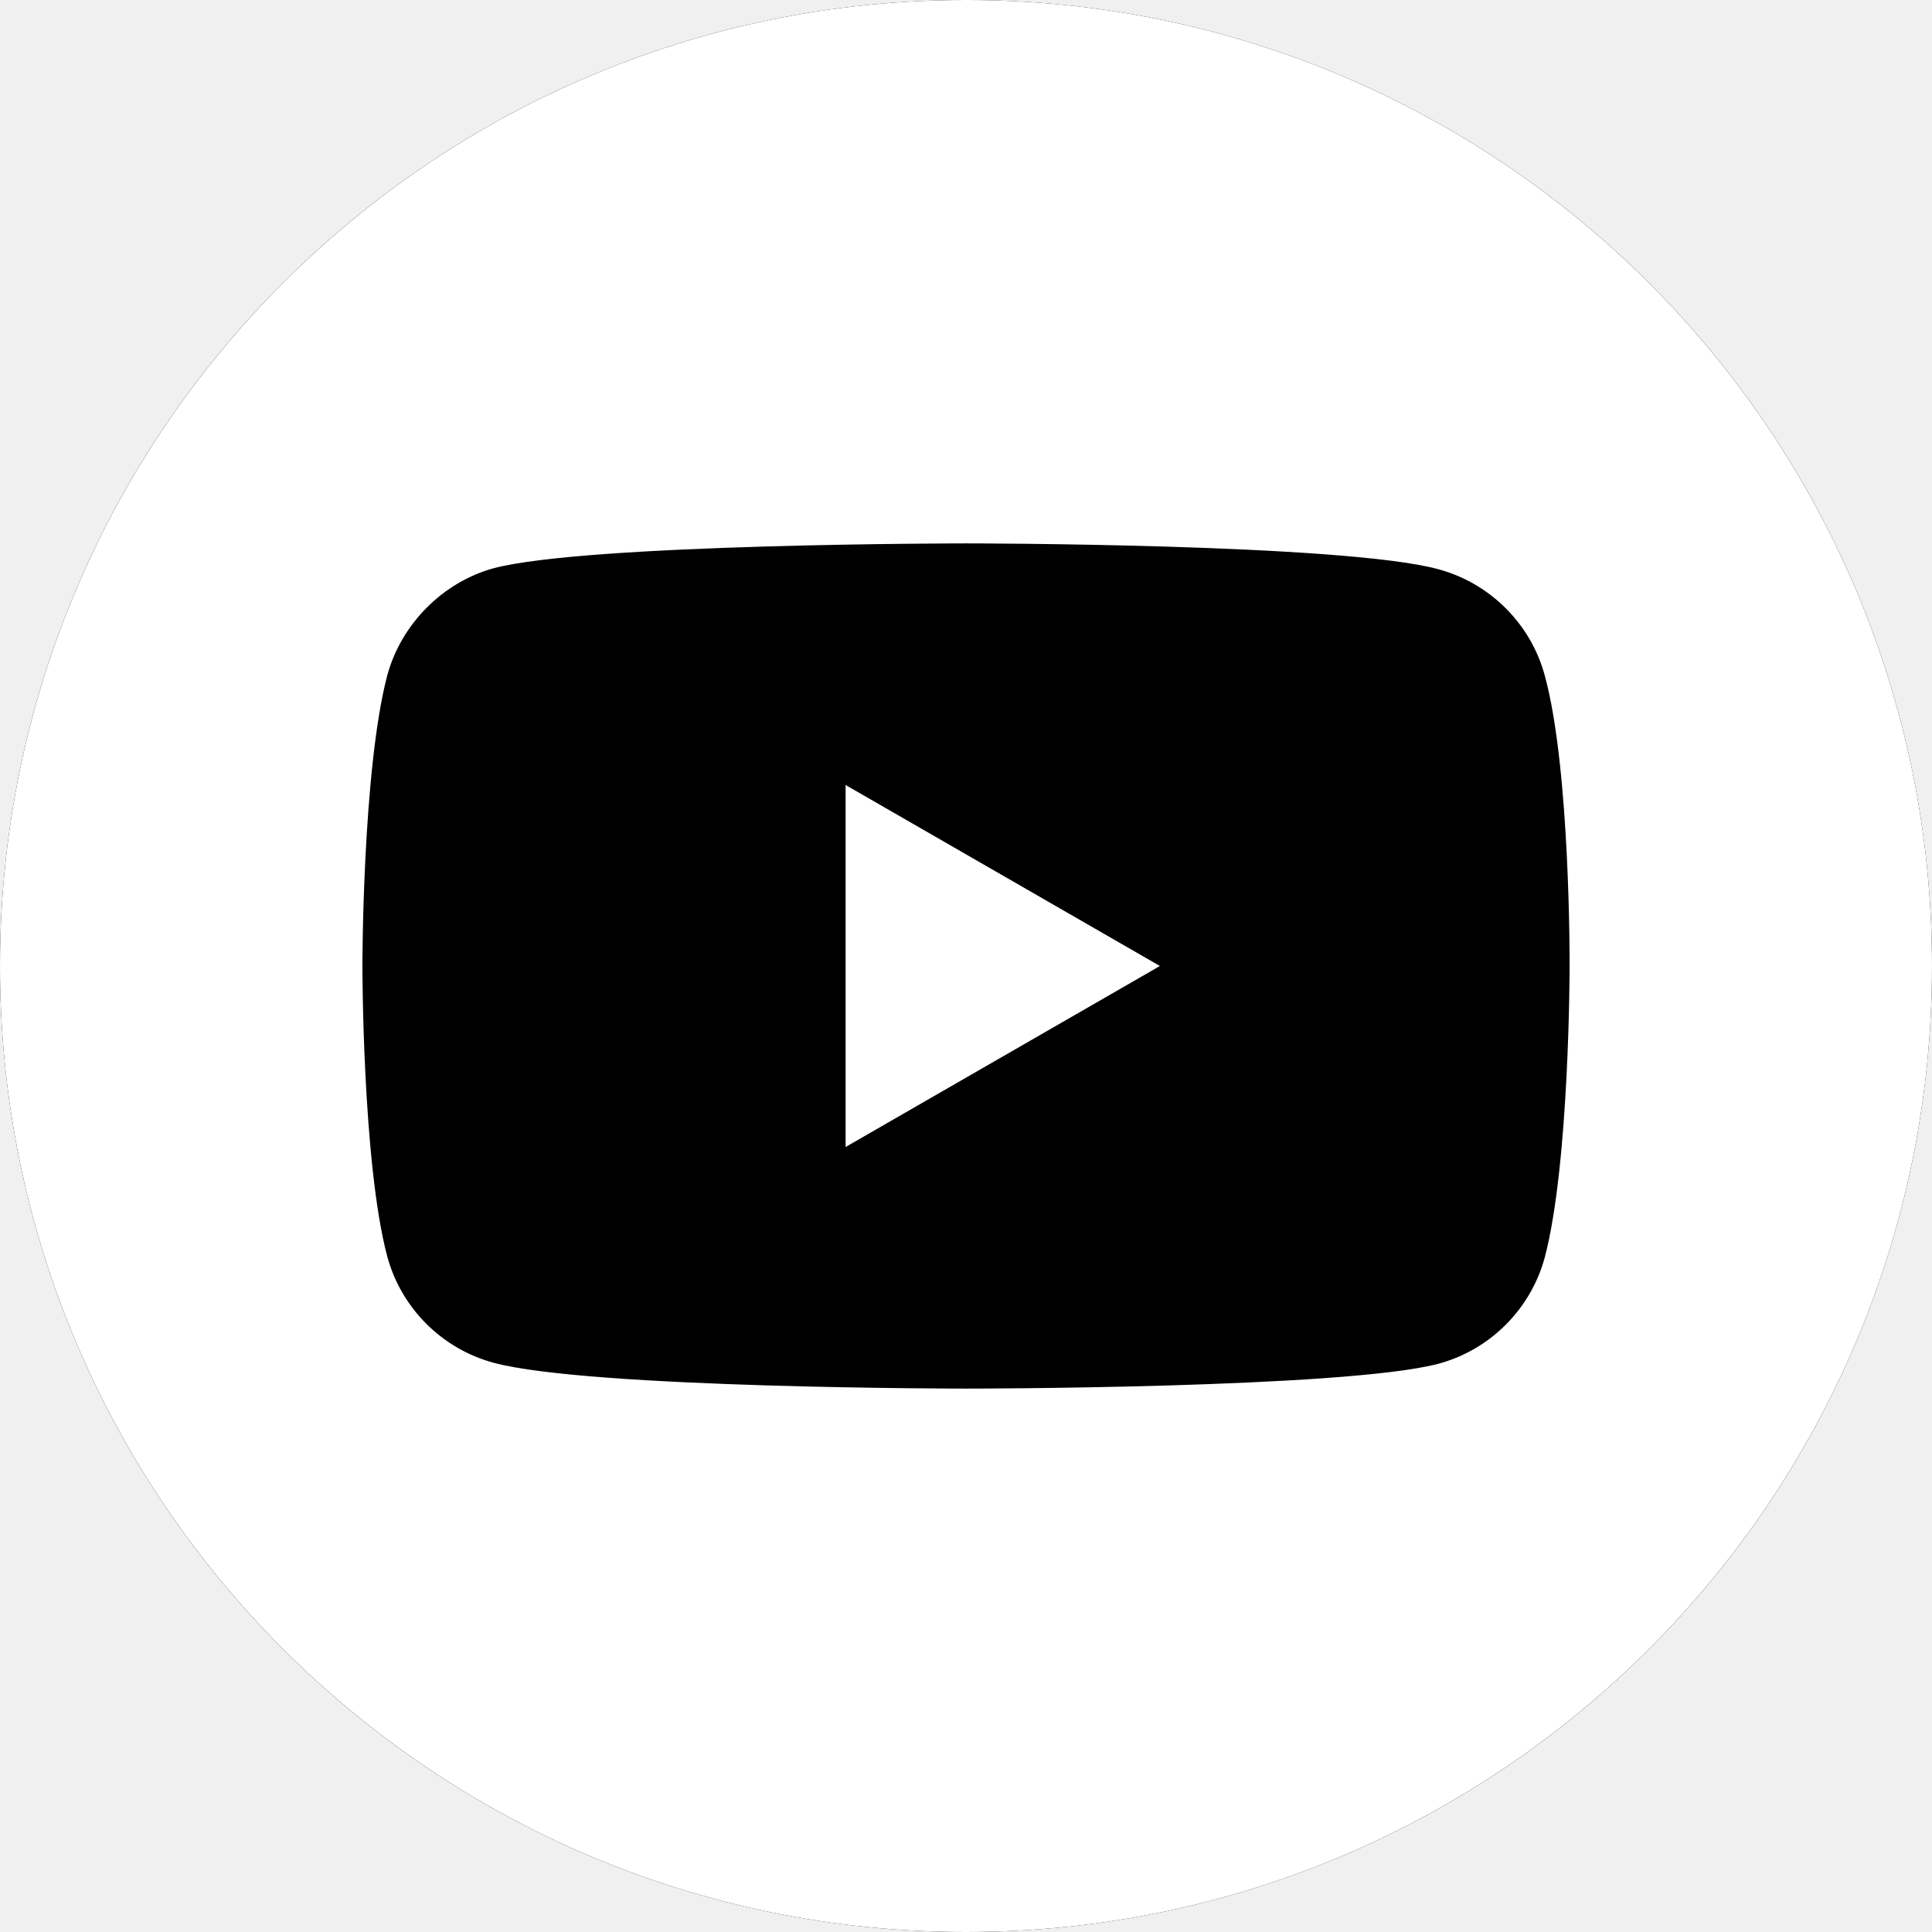
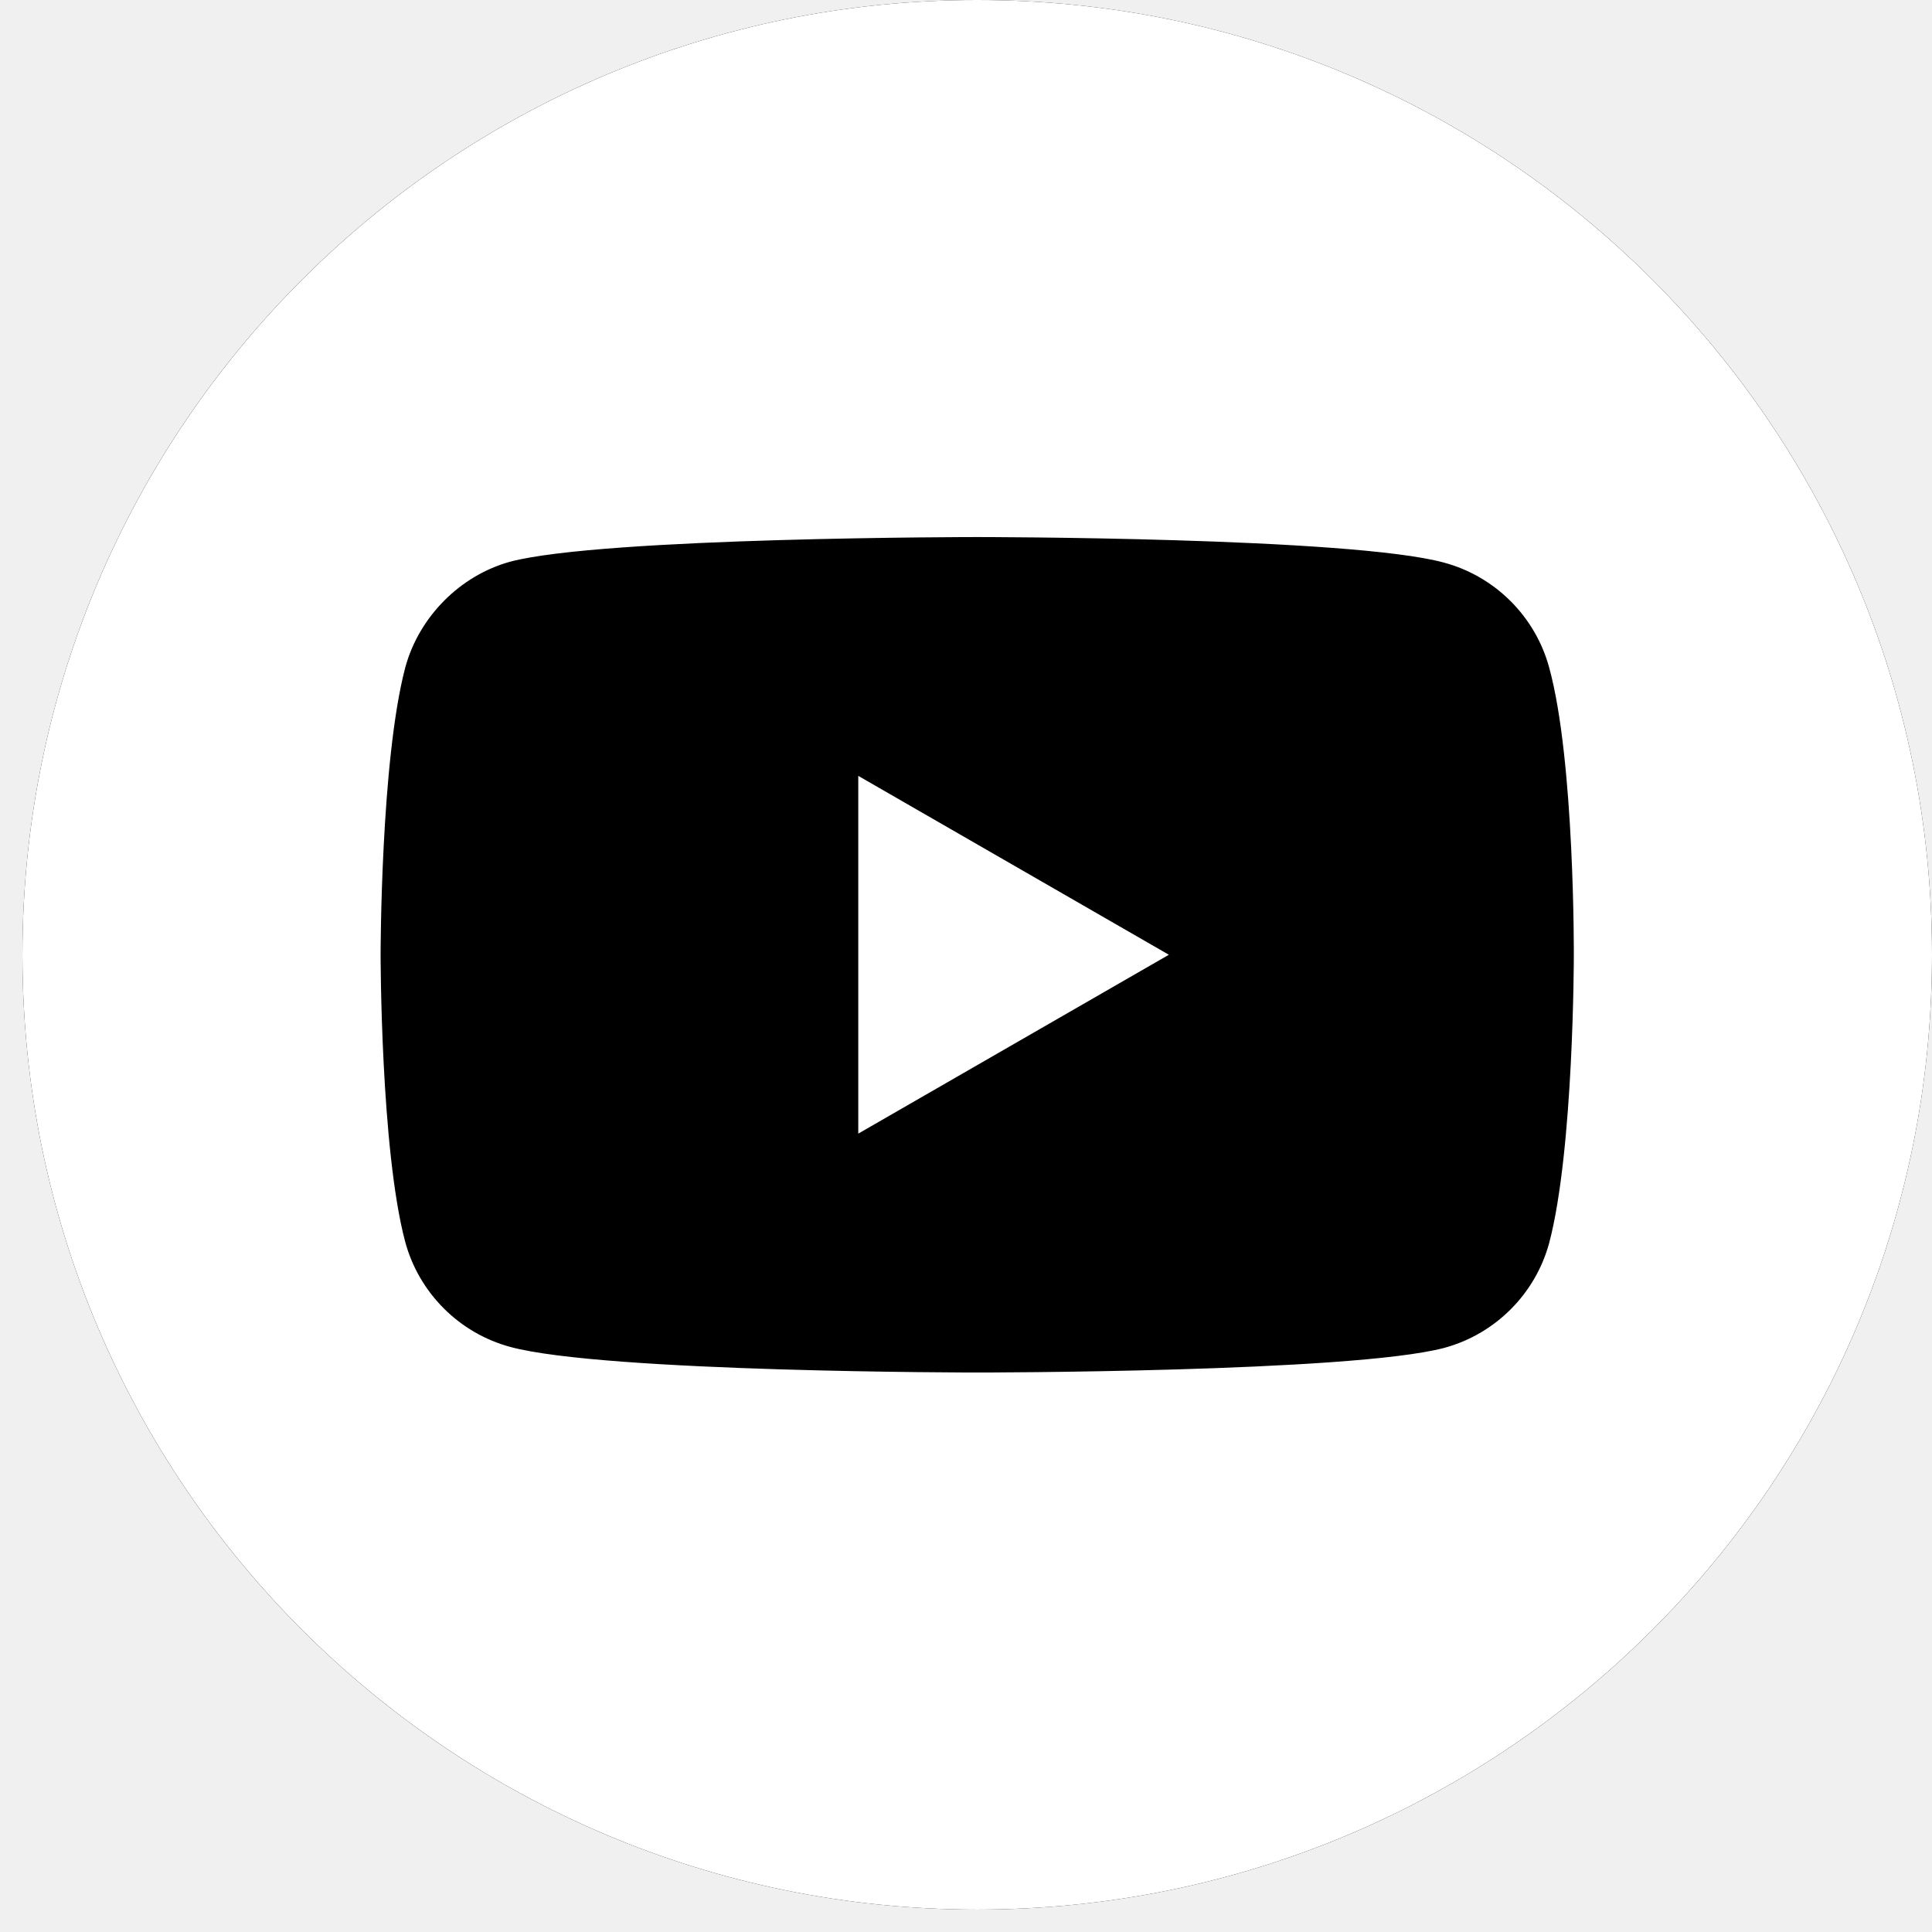
- <svg xmlns="http://www.w3.org/2000/svg" width="19" height="19" viewBox="0 0 19 19" fill="none">
-   <g clip-path="url(#clip0_93_429)">
-     <rect width="19" height="19" rx="9.5" fill="black" />
-     <path d="M8.316 11.28L11.407 9.5L8.316 7.72V11.28Z" fill="white" />
-     <path d="M9.5 0C4.254 0 0 4.254 0 9.5C0 14.746 4.254 19 9.5 19C14.746 19 19 14.746 19 9.5C19 4.254 14.746 0 9.5 0ZM15.436 9.51C15.436 9.51 15.436 11.436 15.192 12.365C15.055 12.874 14.654 13.275 14.145 13.412C13.216 13.656 9.5 13.656 9.5 13.656C9.5 13.656 5.794 13.656 4.855 13.402C4.346 13.265 3.945 12.864 3.808 12.355C3.564 11.436 3.564 9.5 3.564 9.5C3.564 9.5 3.564 7.574 3.808 6.644C3.945 6.136 4.356 5.725 4.855 5.588C5.784 5.344 9.5 5.344 9.5 5.344C9.5 5.344 13.216 5.344 14.145 5.598C14.654 5.735 15.055 6.136 15.192 6.644C15.446 7.574 15.436 9.51 15.436 9.51Z" fill="white" />
+ <svg xmlns="http://www.w3.org/2000/svg" width="51" height="51" viewBox="0 0 51 51" fill="none">
+   <g clip-path="url(#clip0_93_229)">
+     <rect x="0.592" width="50.408" height="50.408" rx="25.204" fill="black" />
+     <path d="M22.656 29.925L30.855 25.203L22.656 20.481V29.925Z" fill="white" />
+     <path d="M25.796 0C11.878 0 0.592 11.286 0.592 25.204C0.592 39.122 11.878 50.408 25.796 50.408C39.714 50.408 51 39.122 51 25.204C51 11.286 39.714 0 25.796 0ZM41.545 25.23C41.545 25.23 41.545 30.341 40.896 32.806C40.533 34.155 39.469 35.219 38.12 35.582C35.655 36.231 25.796 36.231 25.796 36.231C25.796 36.231 15.963 36.231 13.472 35.556C12.123 35.193 11.059 34.129 10.696 32.78C10.047 30.341 10.047 25.204 10.047 25.204C10.047 25.204 10.047 20.093 10.696 17.628C11.059 16.279 12.149 15.189 13.472 14.826C15.937 14.177 25.796 14.177 25.796 14.177C25.796 14.177 35.655 14.177 38.12 14.852C39.469 15.215 40.533 16.279 40.896 17.628C41.571 20.093 41.545 25.23 41.545 25.23Z" fill="white" />
  </g>
  <defs>
-     <clipPath id="clip0_93_429">
-       <rect width="19" height="19" rx="9.5" fill="white" />
+     <clipPath id="clip0_93_229">
+       <rect x="0.592" width="50.408" height="50.408" rx="25.204" fill="white" />
    </clipPath>
  </defs>
</svg>
